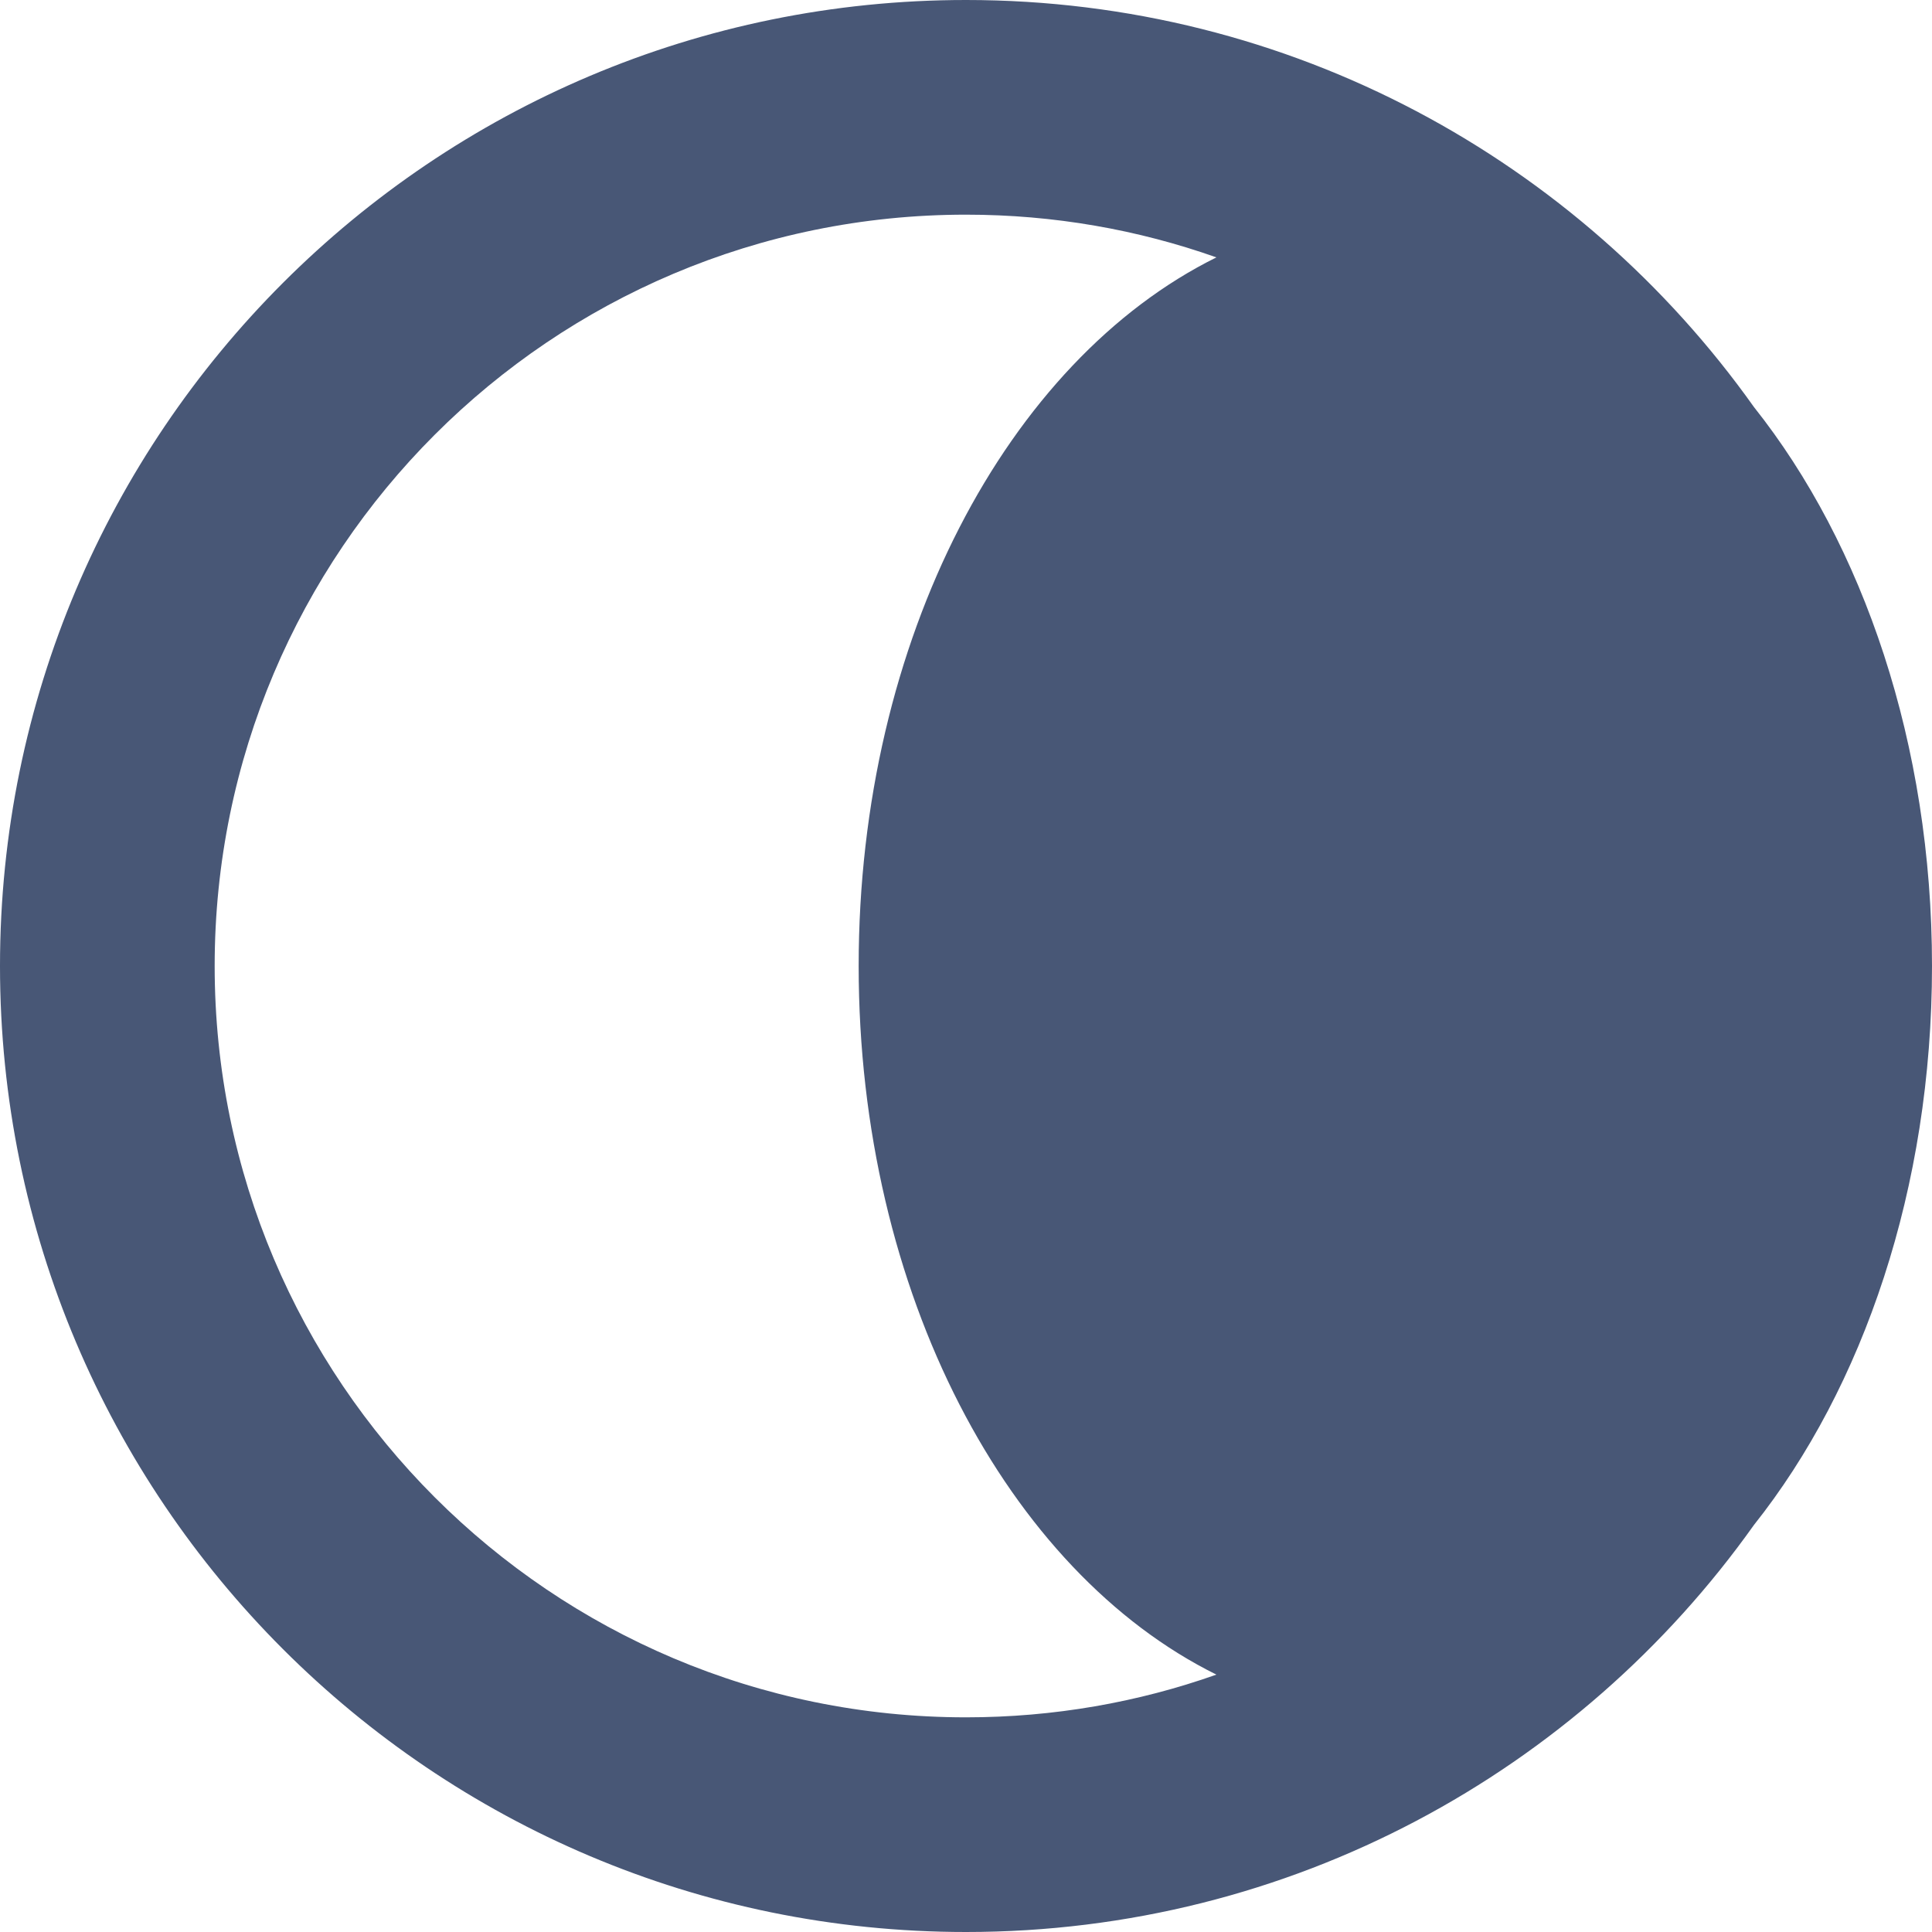
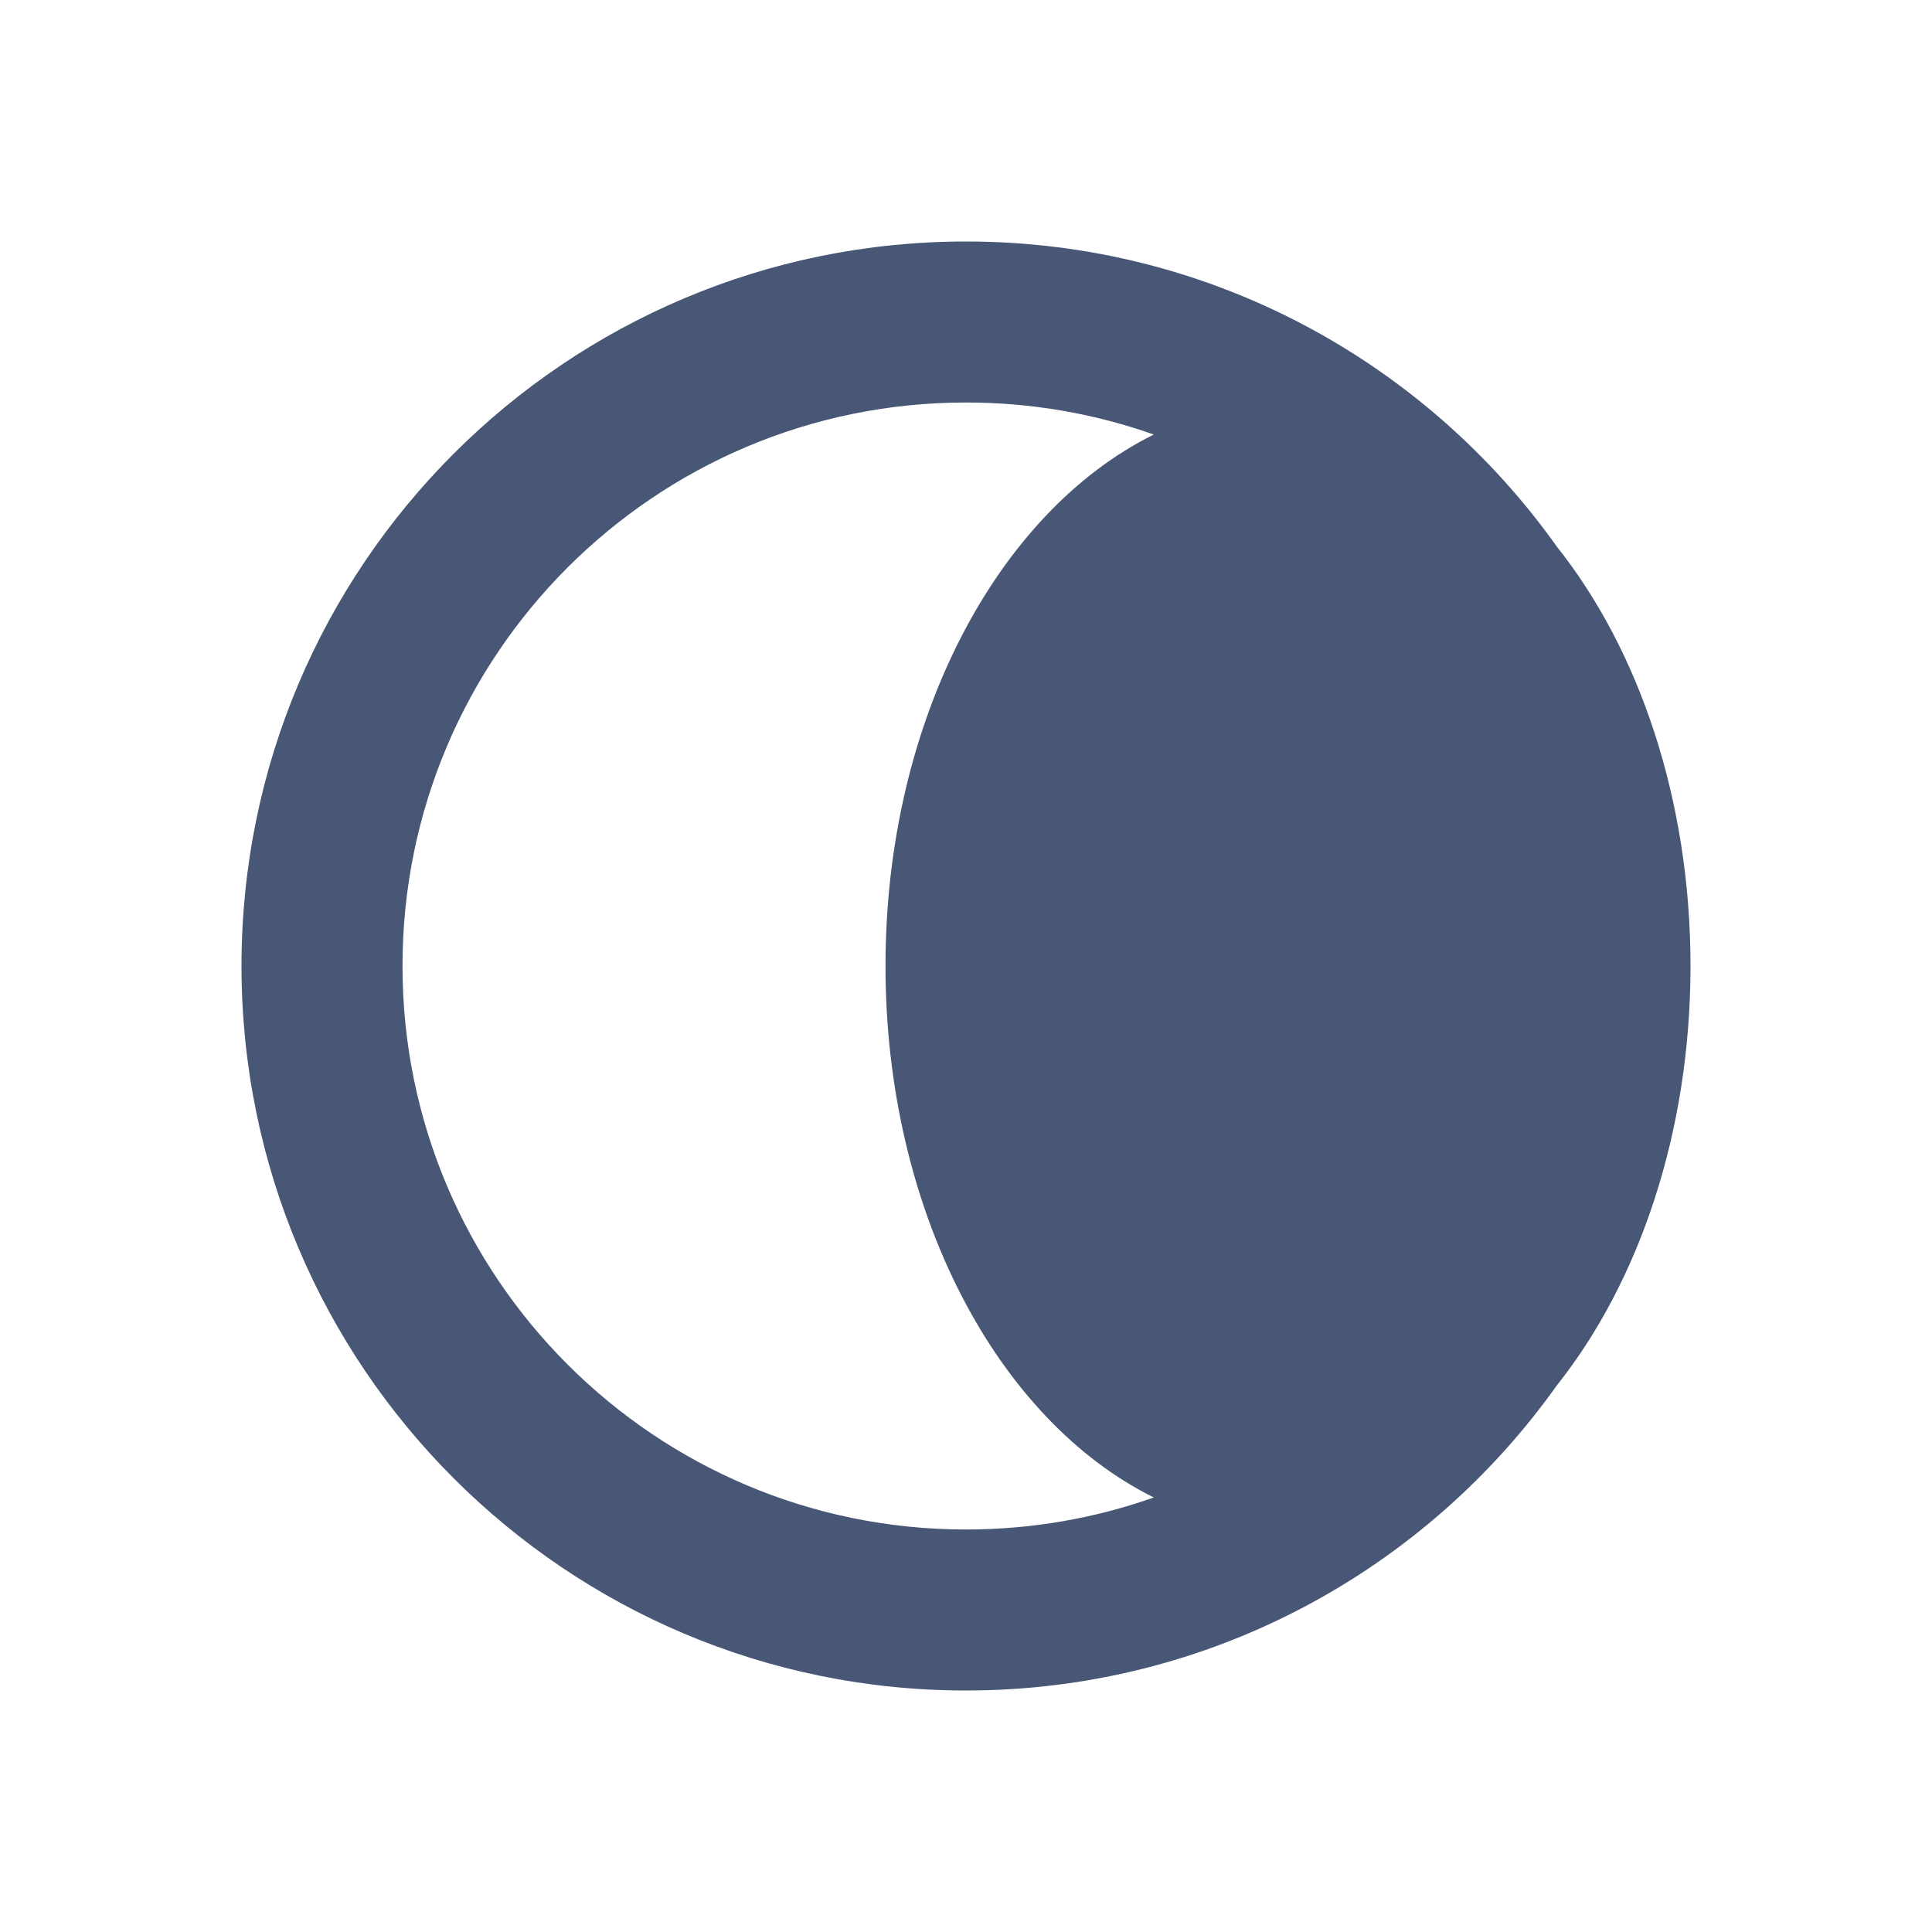
- <svg xmlns="http://www.w3.org/2000/svg" width="18" height="18" viewBox="0 0 18 18" fill="none">
-   <path fill-rule="evenodd" clip-rule="evenodd" d="M16.341 14.208C14.71 16.503 12.03 18 9 18C4.029 18 0 13.971 0 9C0 4.029 4.029 0 9 0C12.03 0 14.71 1.497 16.341 3.792C17.359 5.073 18 6.932 18 9C18 11.068 17.359 12.927 16.341 14.208ZM11.333 15.602C10.604 15.86 9.818 16 9 16C5.134 16 2 12.866 2 9C2 5.134 5.134 2 9 2C9.818 2 10.604 2.14 11.333 2.398C9.391 3.359 8 5.952 8 9C8 12.048 9.391 14.641 11.333 15.602Z" fill="#485776" />
+ <svg xmlns="http://www.w3.org/2000/svg" width="24" height="24" viewBox="0 0 24 24" fill="none">
+   <path fill-rule="evenodd" clip-rule="evenodd" d="M19.341 17.208C17.71 19.503 15.03 21 12 21C7.029 21 3 16.971 3 12C3 7.029 7.029 3 12 3C15.03 3 17.71 4.497 19.341 6.792C20.359 8.073 21 9.932 21 12C21 14.068 20.359 15.927 19.341 17.208ZM14.333 18.602C13.604 18.86 12.818 19 12 19C8.134 19 5 15.866 5 12C5 8.134 8.134 5 12 5C12.818 5 13.604 5.14 14.333 5.398C12.391 6.359 11 8.952 11 12C11 15.048 12.391 17.641 14.333 18.602Z" fill="#485776" />
</svg>
